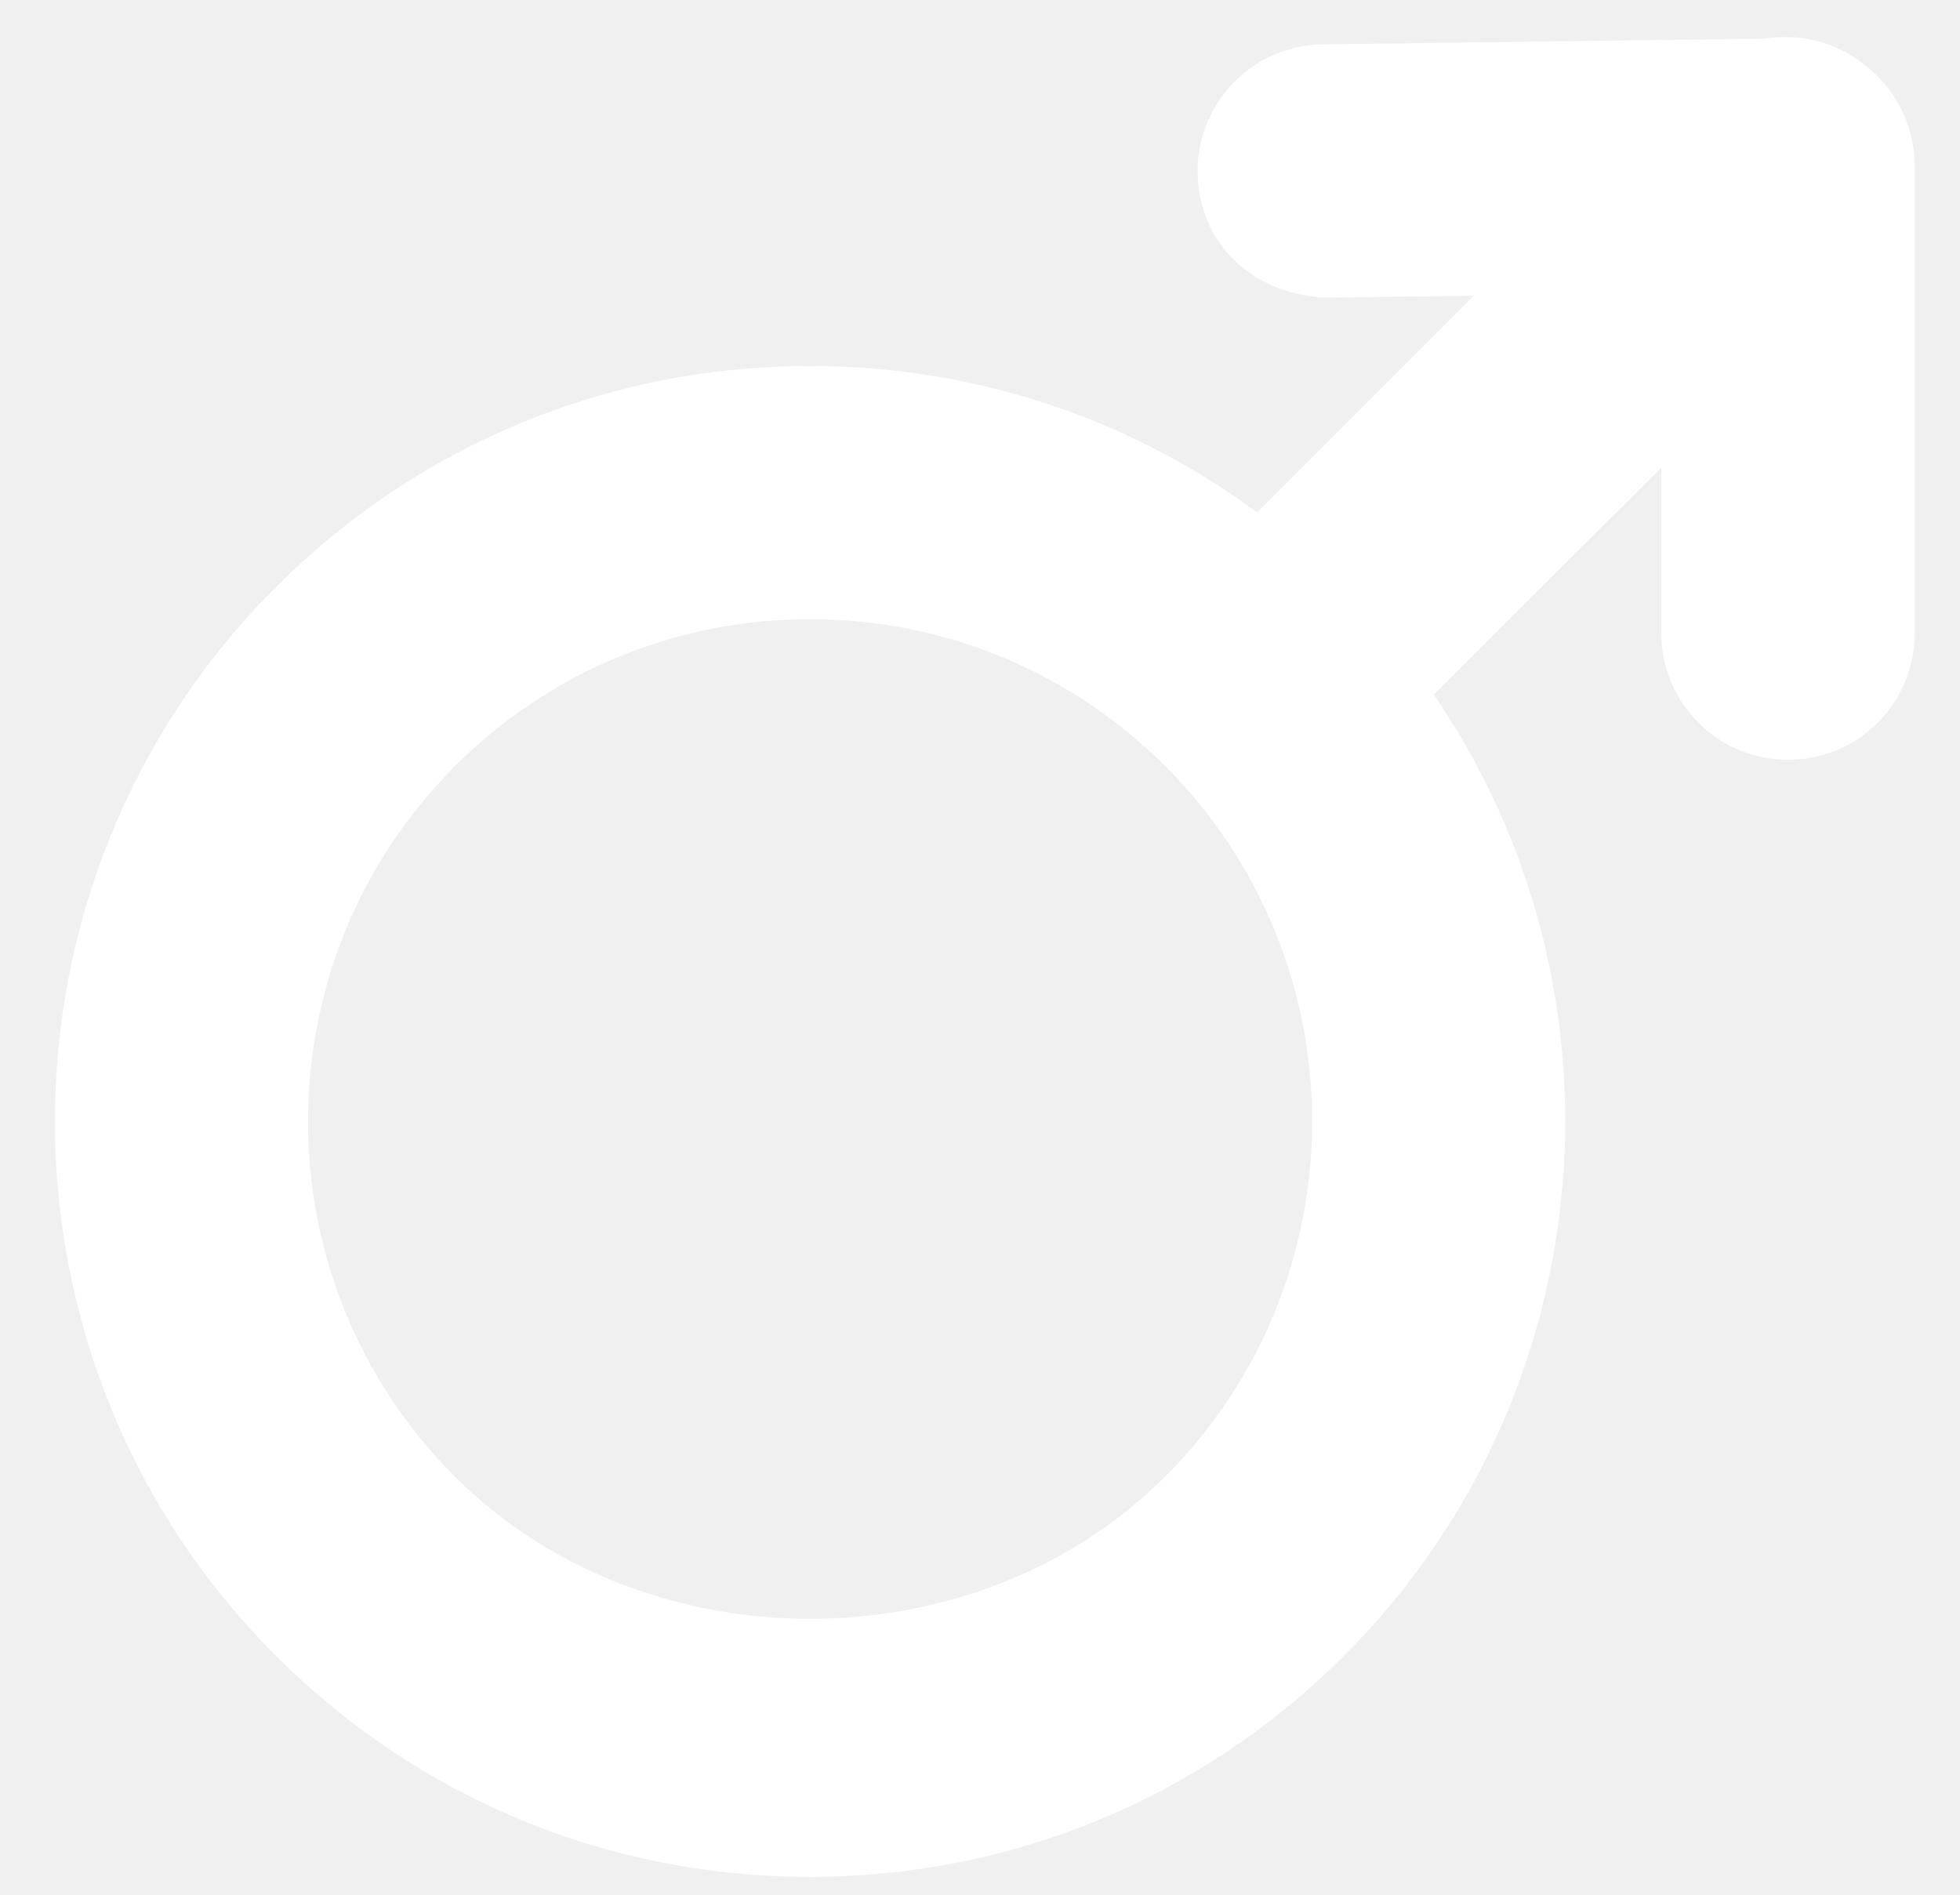
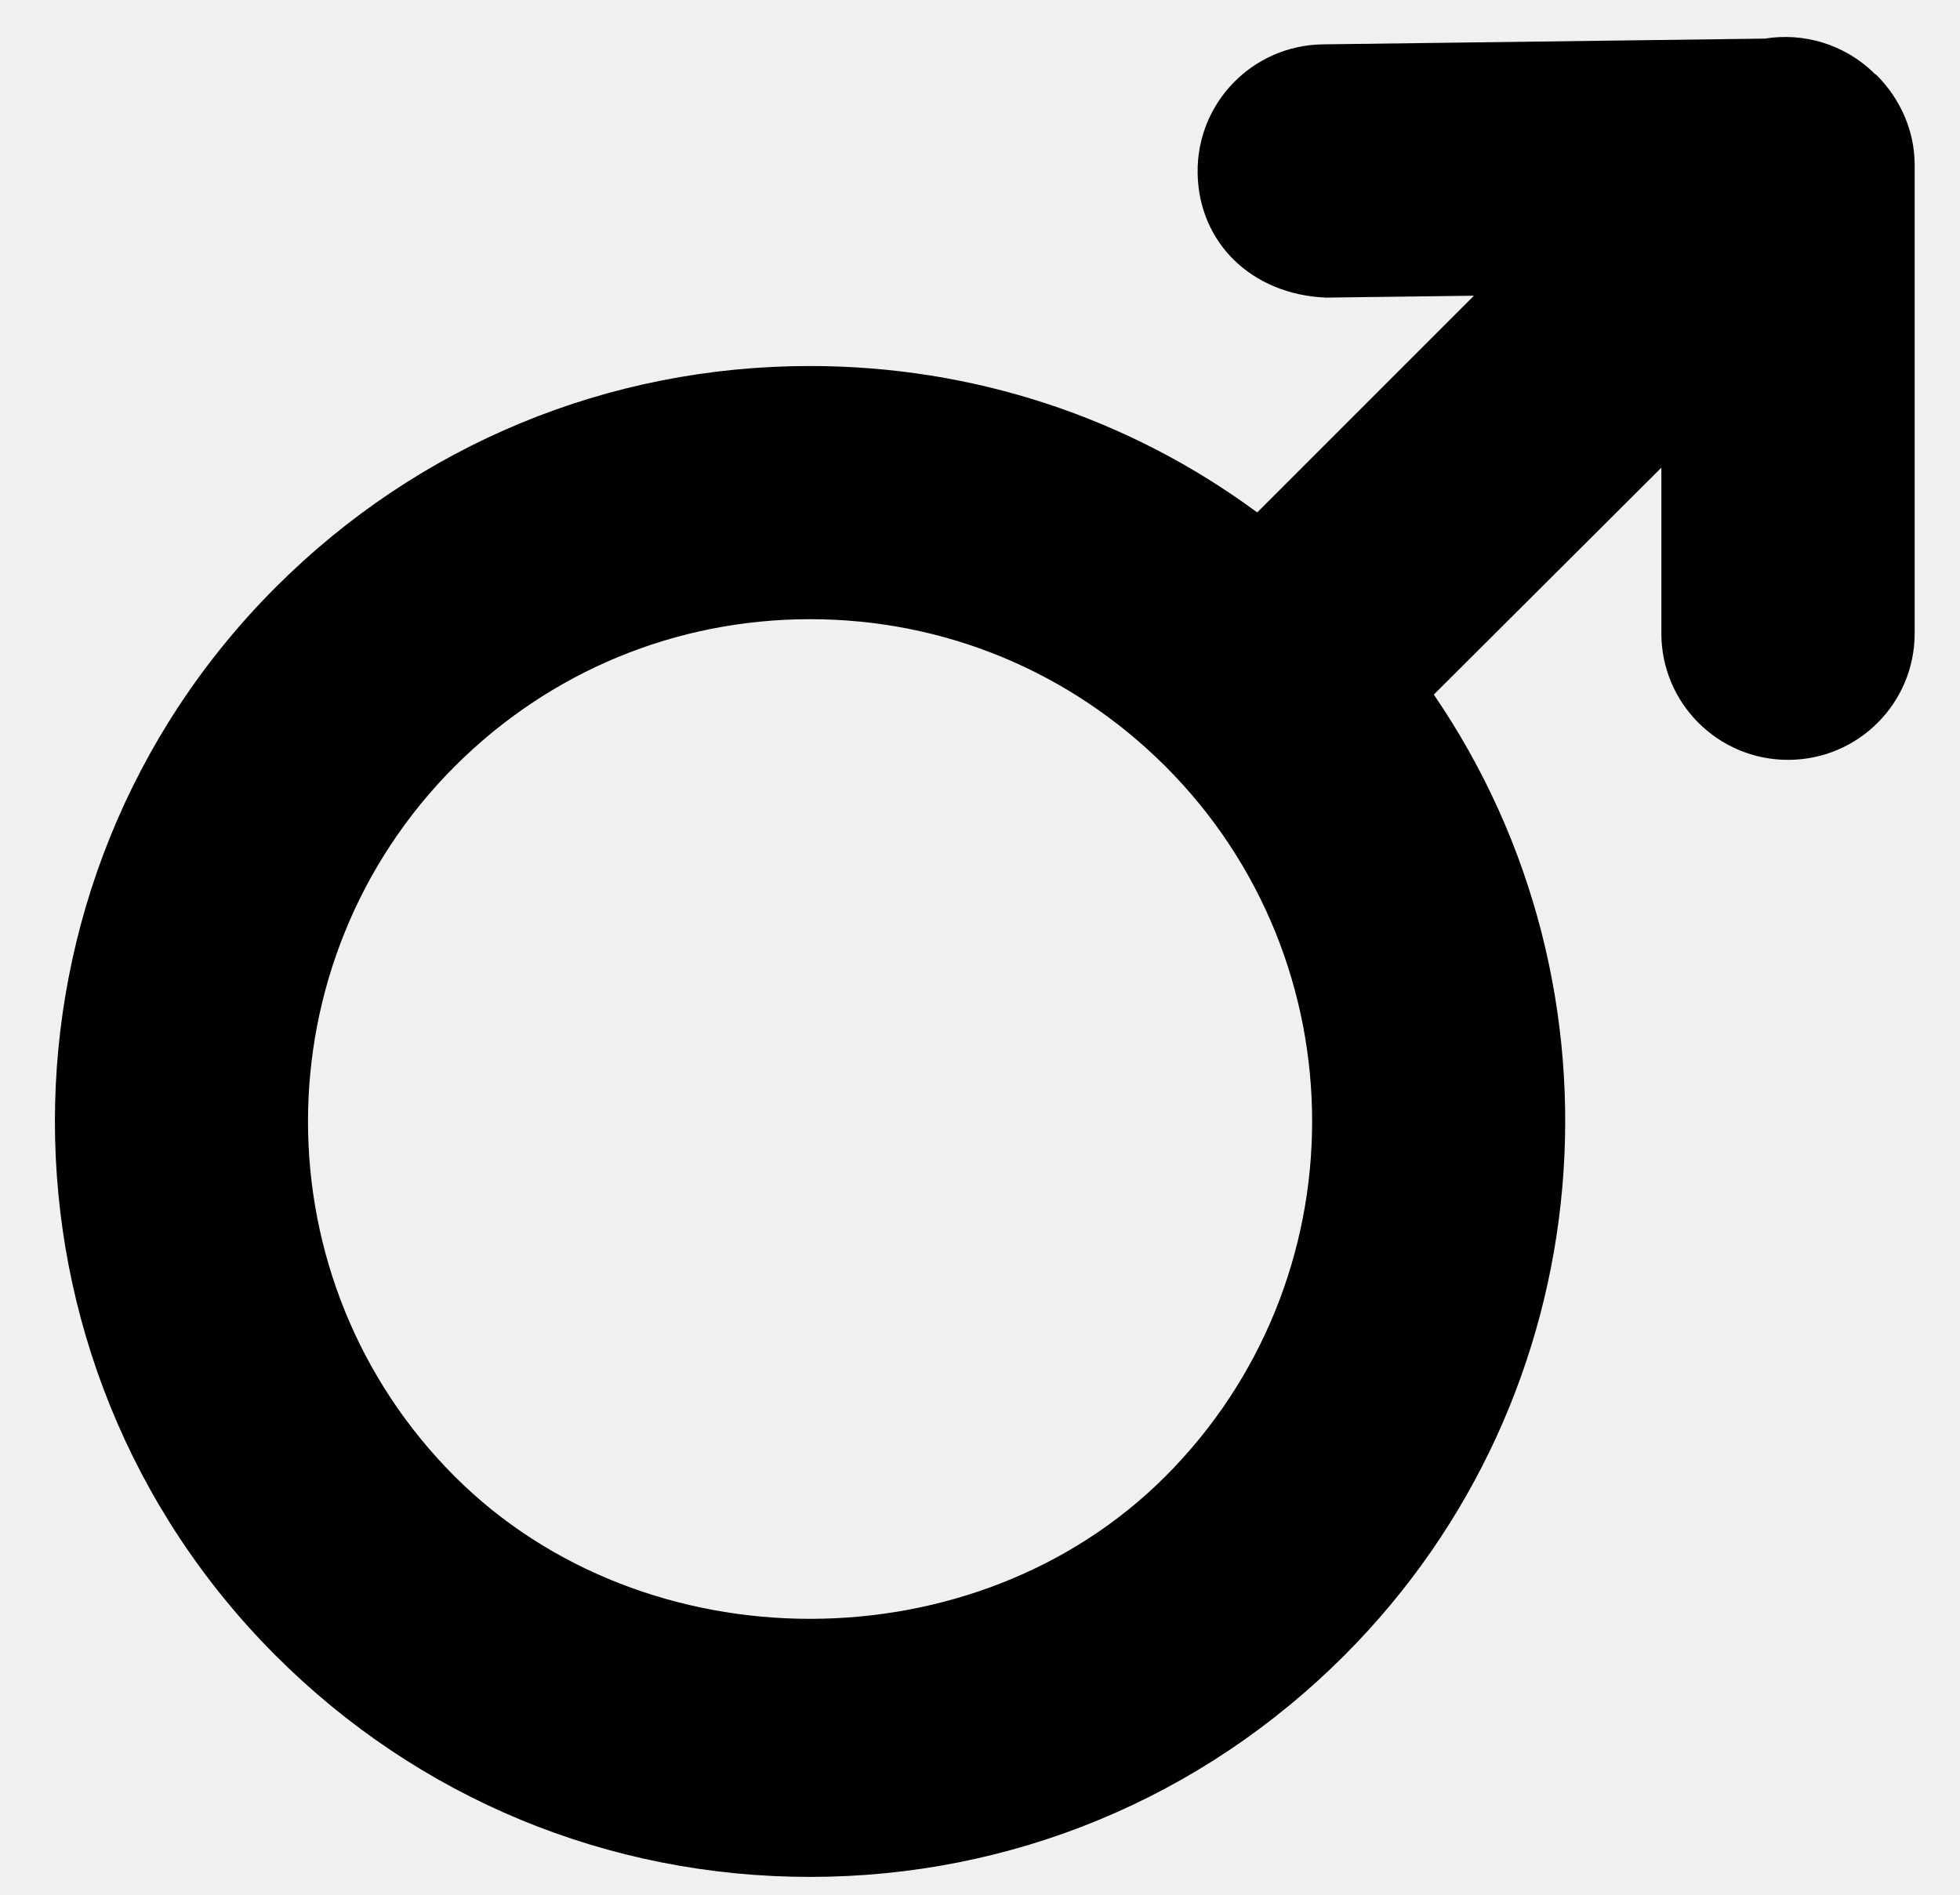
<svg xmlns="http://www.w3.org/2000/svg" width="30" height="29" viewBox="0 0 30 29" fill="none">
-   <path d="M28.719 1.146C28.709 1.138 28.695 1.131 28.688 1.123C28.231 0.673 27.599 0.495 27.014 0.591L20.244 0.679C19.173 0.695 18.317 1.572 18.331 2.643C18.344 3.711 19.155 4.507 20.293 4.555L22.56 4.526L19.243 7.843C17.27 6.388 14.895 5.602 12.397 5.602C9.308 5.602 6.404 6.804 4.22 8.988C-0.286 13.496 -0.286 20.832 4.22 25.34C6.404 27.524 9.308 28.727 12.397 28.727C15.484 28.727 18.39 27.524 20.574 25.34C24.566 21.345 25.028 15.132 21.946 10.631L25.429 7.158V9.694C25.429 10.764 26.298 11.63 27.367 11.63C28.441 11.63 29.306 10.763 29.306 9.694V2.521C29.306 2.007 29.087 1.51 28.719 1.146ZM17.834 22.6C14.931 25.503 9.868 25.503 6.962 22.6C3.965 19.604 3.965 14.726 6.962 11.728C8.415 10.277 10.345 9.477 12.399 9.477C14.454 9.477 16.381 10.277 17.837 11.728C20.833 14.724 20.833 19.604 17.834 22.6Z" fill="white" />
+   <path d="M28.719 1.146C28.709 1.138 28.695 1.131 28.688 1.123C28.231 0.673 27.599 0.495 27.014 0.591L20.244 0.679C19.173 0.695 18.317 1.572 18.331 2.643C18.344 3.711 19.155 4.507 20.293 4.555L22.56 4.526L19.243 7.843C17.27 6.388 14.895 5.602 12.397 5.602C9.308 5.602 6.404 6.804 4.22 8.988C-0.286 13.496 -0.286 20.832 4.22 25.34C6.404 27.524 9.308 28.727 12.397 28.727C15.484 28.727 18.39 27.524 20.574 25.34C24.566 21.345 25.028 15.132 21.946 10.631L25.429 7.158V9.694C25.429 10.764 26.298 11.63 27.367 11.63C28.441 11.63 29.306 10.763 29.306 9.694V2.521C29.306 2.007 29.087 1.51 28.719 1.146ZM17.834 22.6C14.931 25.503 9.868 25.503 6.962 22.6C3.965 19.604 3.965 14.726 6.962 11.728C8.415 10.277 10.345 9.477 12.399 9.477C14.454 9.477 16.381 10.277 17.837 11.728C20.833 14.724 20.833 19.604 17.834 22.6Z" fill="black" />
</svg>
